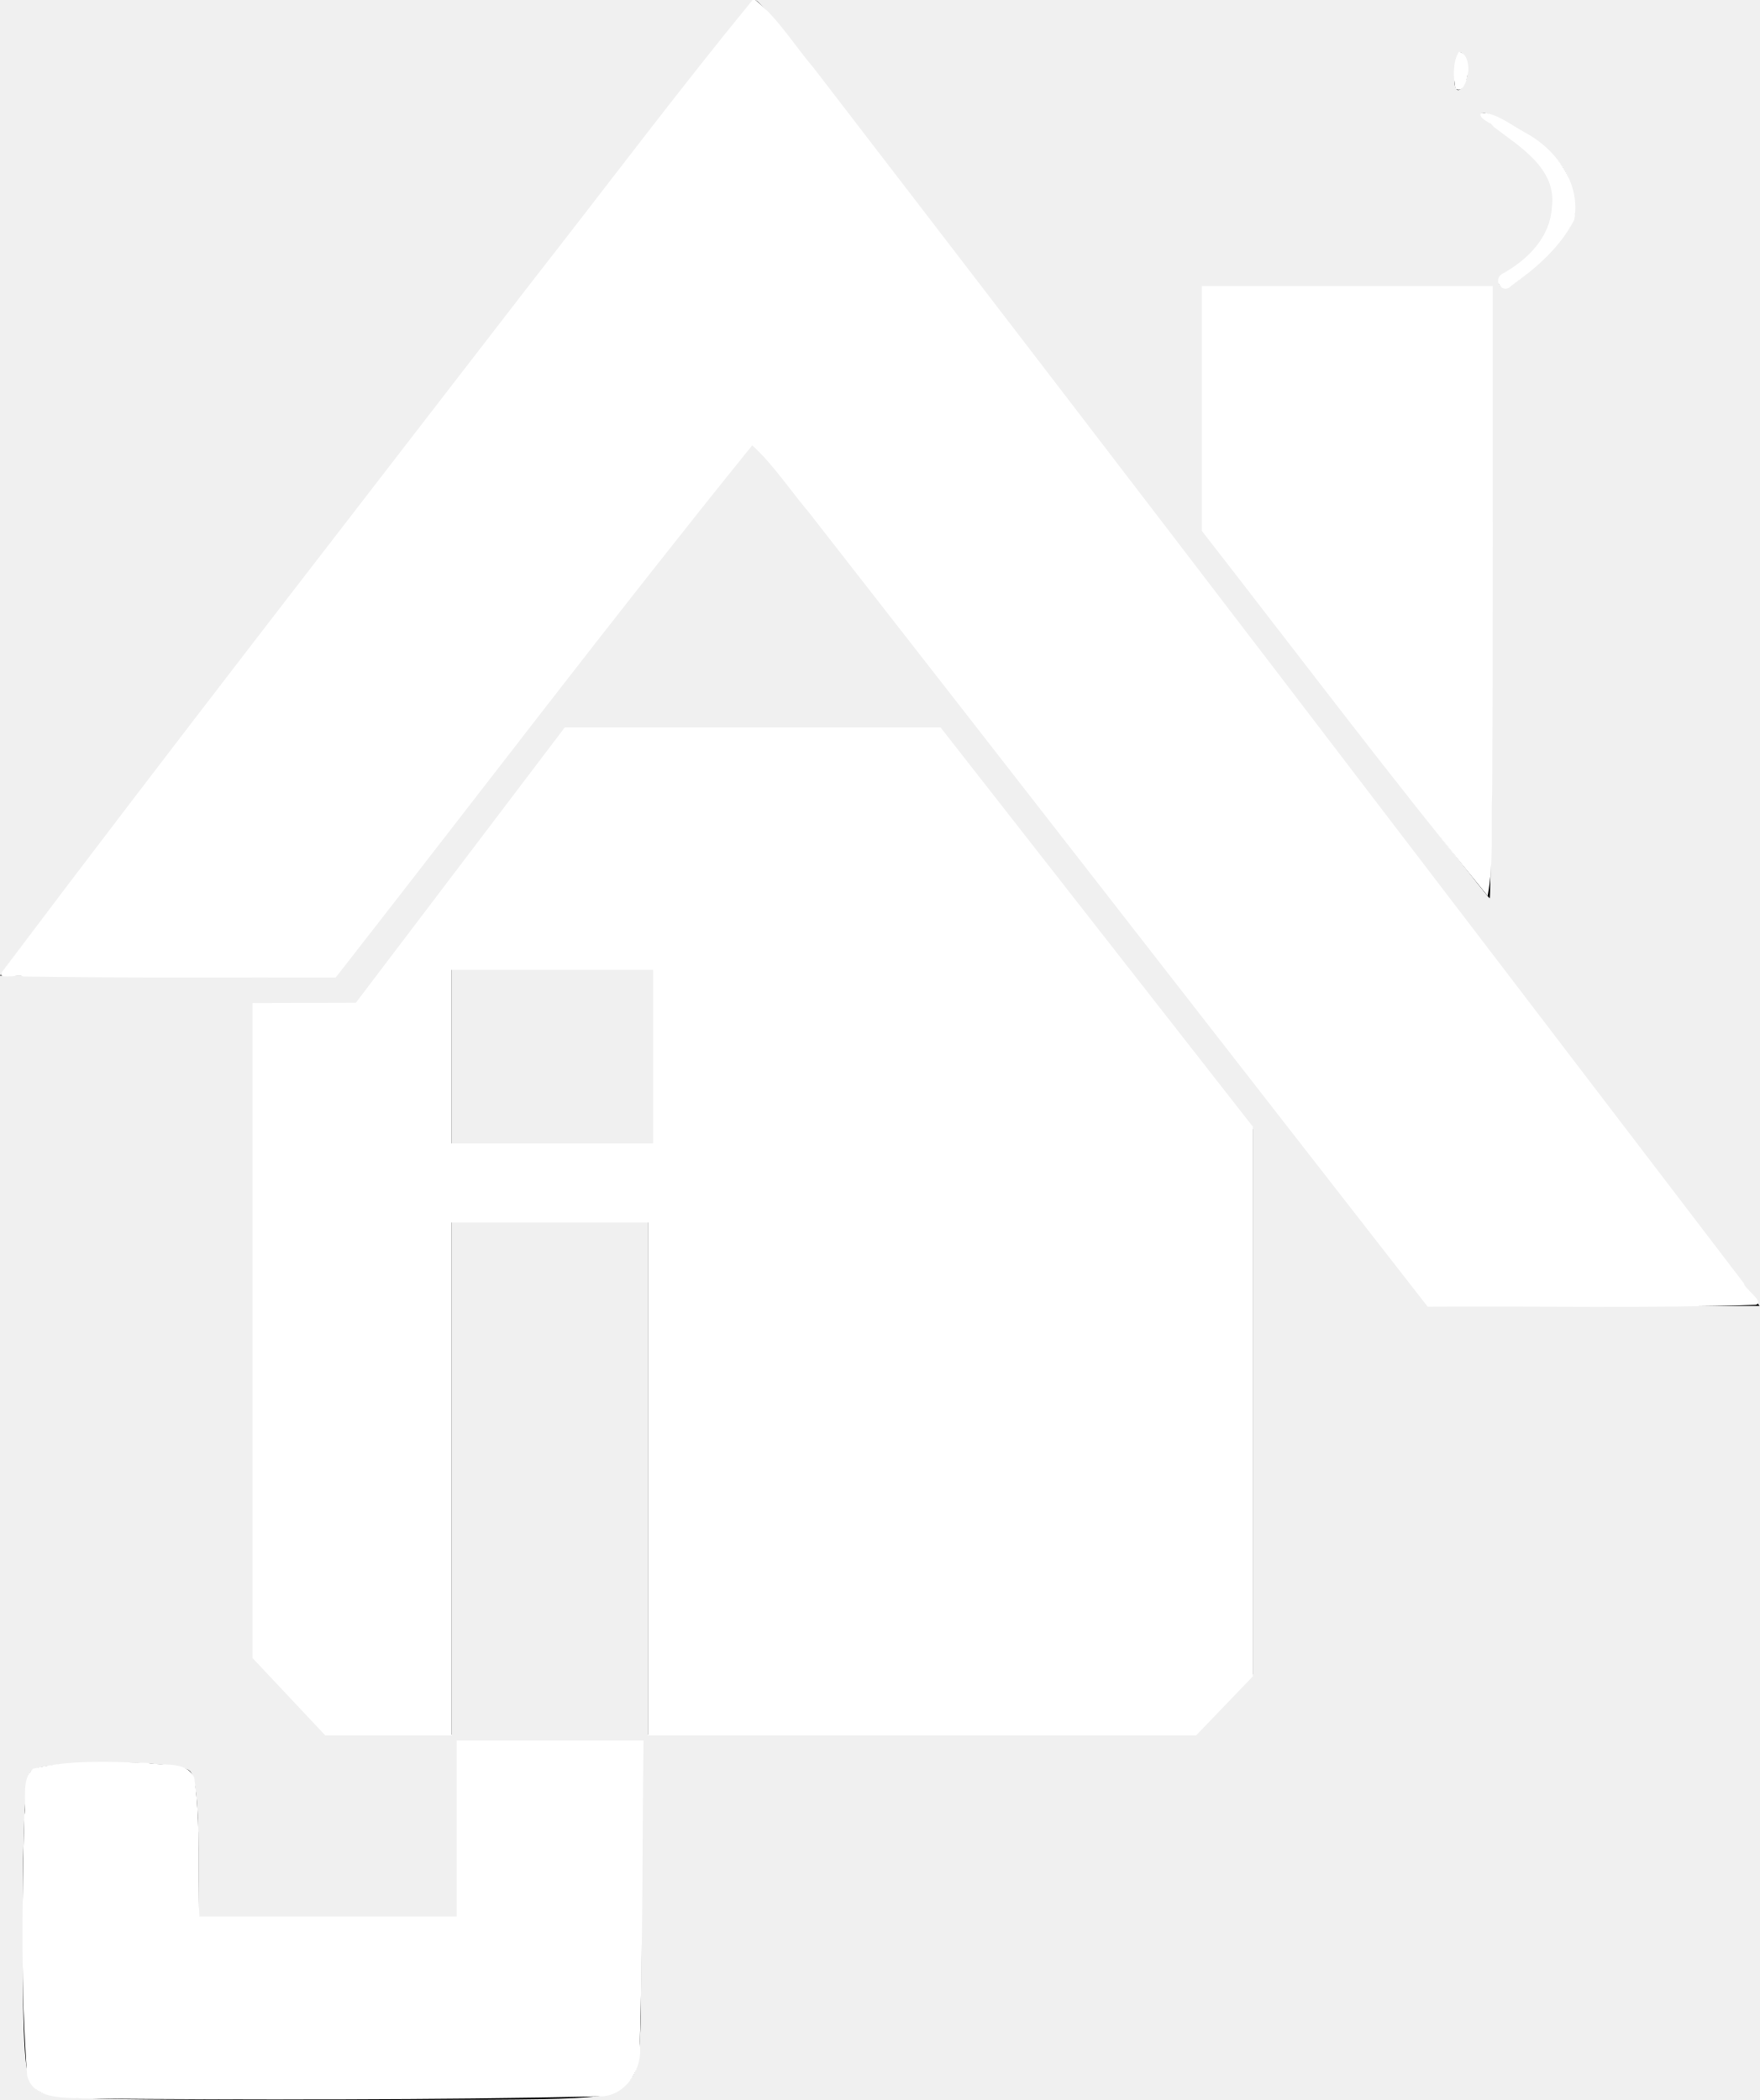
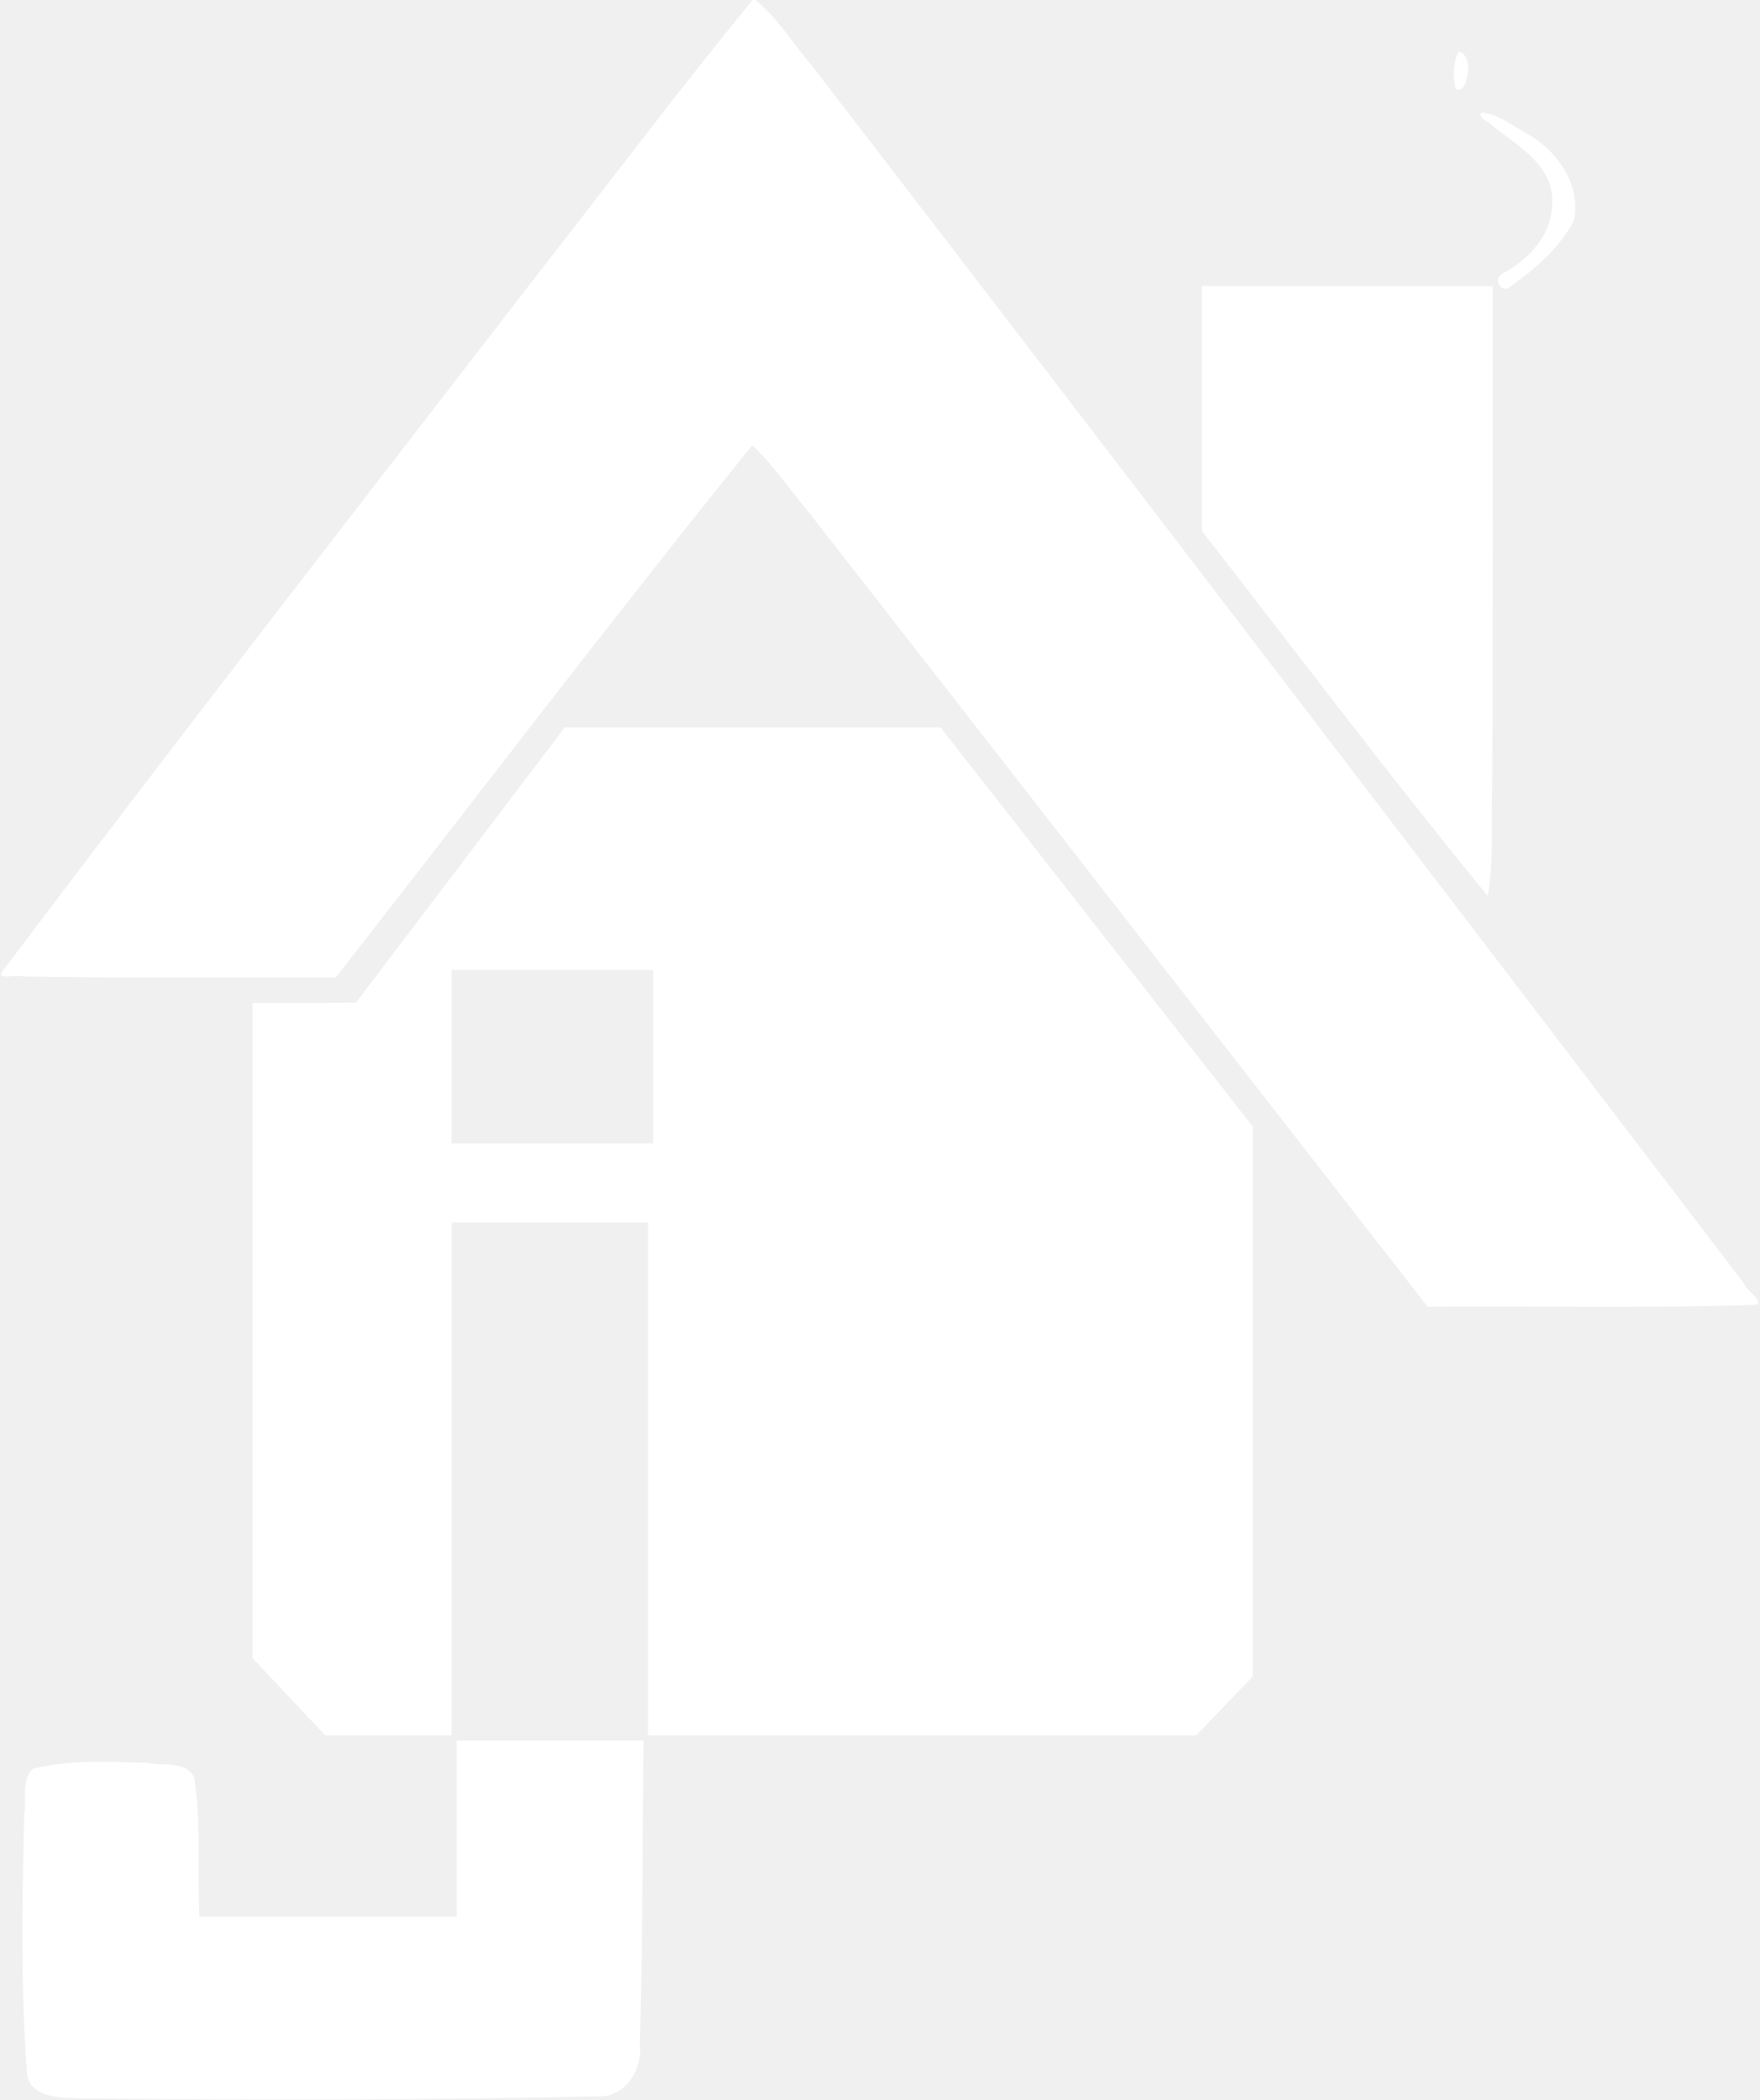
<svg xmlns="http://www.w3.org/2000/svg" width="250.356" height="298.83" id="svg2" version="1.1">
  <defs id="defs4">
    </defs>
  <g id="layer1" transform="translate(-220.3789,-333.7466)">
-     <path style="fill:#000000" d="m 225.271,630.748 c -1.429,-1.579 -1.655,-4.689 -1.655,-22.8 0,-14.978 0.343,-21.314 1.2,-22.171 1.64,-1.64 20.96,-1.64 22.6,0 0.77,0.77 1.2,4.711 1.2,11 l 0,9.8 18.5,0 18.5,0 0,-12.5 0,-12.5 13,0 13,0 0,23.326 c 0,23.089 -0.024,23.348 -2.314,25.5 -2.297,2.158 -2.621,2.174 -42.345,2.174 -37.511,0 -40.135,-0.115 -41.686,-1.829 z m 36.49,-55.611 -5.145,-5.44 0,-46.56 0,-46.56 7.25,-0.002 7.25,-0.002 14.84,-19.498 14.84,-19.498 26.677,0 26.677,0 22.233,28.425 22.233,28.425 0,38.787 0,38.787 -4.208,4.288 -4.208,4.288 -38.792,0 -38.792,0 0,-36.5 0,-36.5 -14,0 -14,0 0,36.5 0,36.5 -8.855,0 -8.855,0 -5.145,-5.44 z m 51.855,-91.06 0,-12.5 -14.5,0 -14.5,0 0,12.5 0,12.5 14.5,0 14.5,0 0,-12.5 z m 62.415,-25.75 c -26.23,-33.688 -47.885,-61.468 -48.121,-61.735 -0.237,-0.267 -1.187,0.484 -2.112,1.669 -0.925,1.185 -14.282,18.372 -29.682,38.194 l -28,36.039 -23.869,0.041 -23.869,0.041 2.832,-3.75 c 16.977,-22.483 103.814,-134.821 104.385,-135.039 0.996,-0.381 0.203,-1.408 130.35,169.039 l 12.79,16.75 -23.506,0 -23.506,0 -47.691,-61.25 z m 35.808,-22.93 -20.223,-26.18 0,-17.32 0,-17.32 20.5,0 20.5,0 0,43.5 c 0,23.925 -0.125,43.5 -0.277,43.5 -0.152,0 -9.377,-11.781 -20.5,-26.18 z m 21.777,-61.753 c 0,-0.513 0.931,-1.228 2.069,-1.589 1.138,-0.361 2.936,-2.079 3.996,-3.817 3.603,-5.909 2.059,-10.919 -4.676,-15.177 -5.609,-3.546 -4.917,-4.57 0.817,-1.209 5.714,3.349 7.765,5.769 8.446,9.969 0.506,3.115 0.088,3.992 -3.871,8.124 -4.193,4.376 -6.781,5.788 -6.781,3.699 z m -6.193,-30.204 c 0.354,-2.409 0.662,-2.777 1.328,-1.586 0.477,0.853 0.594,2.265 0.259,3.137 -1.048,2.73 -2.07,1.731 -1.588,-1.551 z" id="path2892" />
-     <path style="fill:#ffffff;fill-opacity:1;stroke:none" d="M 107.141,-0.077 C 96.404,13.024 86.213,26.626 75.76,39.976 50.525,72.697 25.149,105.312 0.277,138.309 c -0.851,1.208 2.418,0.282 3.029,0.646 14.818,0.244 29.638,0.113 44.457,0.148 19.744,-25.25 39.119,-50.797 59.264,-75.729 2.963,2.675 5.372,6.361 8.026,9.491 29.407,37.656 58.702,75.4 88.082,113.078 15.562,-0.119 31.139,0.268 46.692,-0.272 1.316,-0.394 -1.546,-2.197 -1.703,-3.057 C 204.07,124.91 160.037,67.19 115.761,9.656 c -2.769,-3.229 -5.032,-7.057 -8.359,-9.722 -0.084,-0.032 -0.175,-0.029 -0.261,-0.011 z" id="path2814" transform="translate(220.3789,333.7466)" />
+     <path style="fill:#ffffff;fill-opacity:1;stroke:none" d="m 327.52,333.669 c -10.737,13.101 -20.928,26.703 -31.382,40.053 -25.234,32.721 -50.611,65.336 -75.483,98.333 -0.851,1.208 2.418,0.282 3.029,0.646 14.818,0.244 29.638,0.113 44.457,0.148 19.744,-25.25 39.119,-50.797 59.264,-75.729 2.963,2.675 5.372,6.361 8.026,9.491 29.407,37.656 58.702,75.4 88.082,113.078 15.562,-0.119 31.139,0.268 46.692,-0.272 1.316,-0.394 -1.546,-2.197 -1.703,-3.057 -44.055,-57.702 -88.088,-115.423 -132.364,-172.956 -2.769,-3.229 -5.032,-7.057 -8.359,-9.722 -0.084,-0.032 -0.175,-0.029 -0.261,-0.011 z" id="path2814" />
    <path style="fill:#ffffff;fill-opacity:1;stroke:none" d="m 171.001,58.121 c 0,5.806 0,11.612 0,17.417 13.5,17.355 26.75,34.935 40.667,51.946 0.915,-4.797 0.429,-9.912 0.644,-14.83 0.146,-23.983 0.056,-47.967 0.082,-71.95 -13.798,0 -27.595,0 -41.393,0 0,5.806 0,11.612 0,17.417 z" id="path2816" transform="translate(220.3789,333.7466)" />
    <path style="fill:#ffffff;fill-opacity:1;stroke:none" d="m 210.806,16.024 c -0.738,0.758 1.399,1.434 1.704,2.017 3.717,2.834 9.011,5.933 8.304,11.406 -0.224,4.327 -3.5,7.578 -7.092,9.531 -1.431,0.842 0.121,3.066 1.35,1.657 3.511,-2.47 6.945,-5.492 8.919,-9.35 0.961,-5.29 -2.645,-10.177 -7.181,-12.522 -1.884,-1.034 -3.798,-2.621 -6.004,-2.739 z" id="path2818" transform="translate(220.3789,333.7466)" />
    <path style="fill:#ffffff;fill-opacity:1;stroke:none" d="m 207.583,7.355 c -0.884,1.397 -0.849,3.634 -0.488,5.265 1.234,0.793 1.756,-1.746 1.827,-2.632 0.061,-0.947 -0.258,-2.426 -1.339,-2.632 z" id="path2820" transform="translate(220.3789,333.7466)" />
    <path style="fill:#ffffff;fill-opacity:1;stroke:none" d="m 65.498,123.104 c -4.955,6.528 -9.91,13.056 -14.864,19.585 -4.902,0.015 -9.804,0.03 -14.705,0.045 0,31.068 0,62.135 0,93.203 3.449,3.669 6.899,7.338 10.348,11.006 5.991,0 11.982,0 17.973,0 0,-24.328 0,-48.655 0,-72.983 9.32,0 18.639,0 27.959,0 0,24.328 0,48.655 0,72.983 25.996,0 51.991,0 77.987,0 2.686,-2.802 5.375,-5.601 8.068,-8.397 0,-26.071 0,-52.142 0,-78.214 -14.814,-18.936 -29.626,-37.873 -44.434,-56.814 -17.826,0 -35.652,0 -53.478,0 -4.951,6.528 -9.902,13.056 -14.853,19.585 z m 13.094,14.91 c 4.781,0 9.562,0 14.342,0 0,8.23 0,16.46 0,24.691 -9.562,0 -19.123,0 -28.685,0 0,-8.23 0,-16.46 0,-24.691 4.781,0 9.562,0 14.342,0 z" id="path2824" transform="translate(220.3789,333.7466)" />
    <path style="fill:#ffffff;fill-opacity:1;stroke:none" d="m 64.976,260.196 c 0,4.176 0,8.351 0,12.527 -12.202,0 -24.403,0 -36.605,0 -0.313,-6.567 0.253,-13.222 -0.726,-19.732 -1.055,-2.493 -4.518,-1.649 -6.694,-2.132 -5.395,-0.17 -10.97,-0.472 -16.238,0.827 -1.789,1.611 -0.868,4.558 -1.275,6.705 -0.261,12.297 -0.517,24.641 0.424,36.912 0.743,3.453 5.192,3.17 7.92,3.302 24.689,0.225 49.388,0.239 74.072,-0.306 3.485,-0.361 5.627,-4.141 5.179,-7.443 0.442,-14.39 0.353,-28.791 0.529,-43.186 -8.862,0 -17.724,0 -26.586,0 0,4.176 0,8.351 0,12.527 z" id="path2826" transform="translate(220.3789,333.7466)" />
  </g>
</svg>
